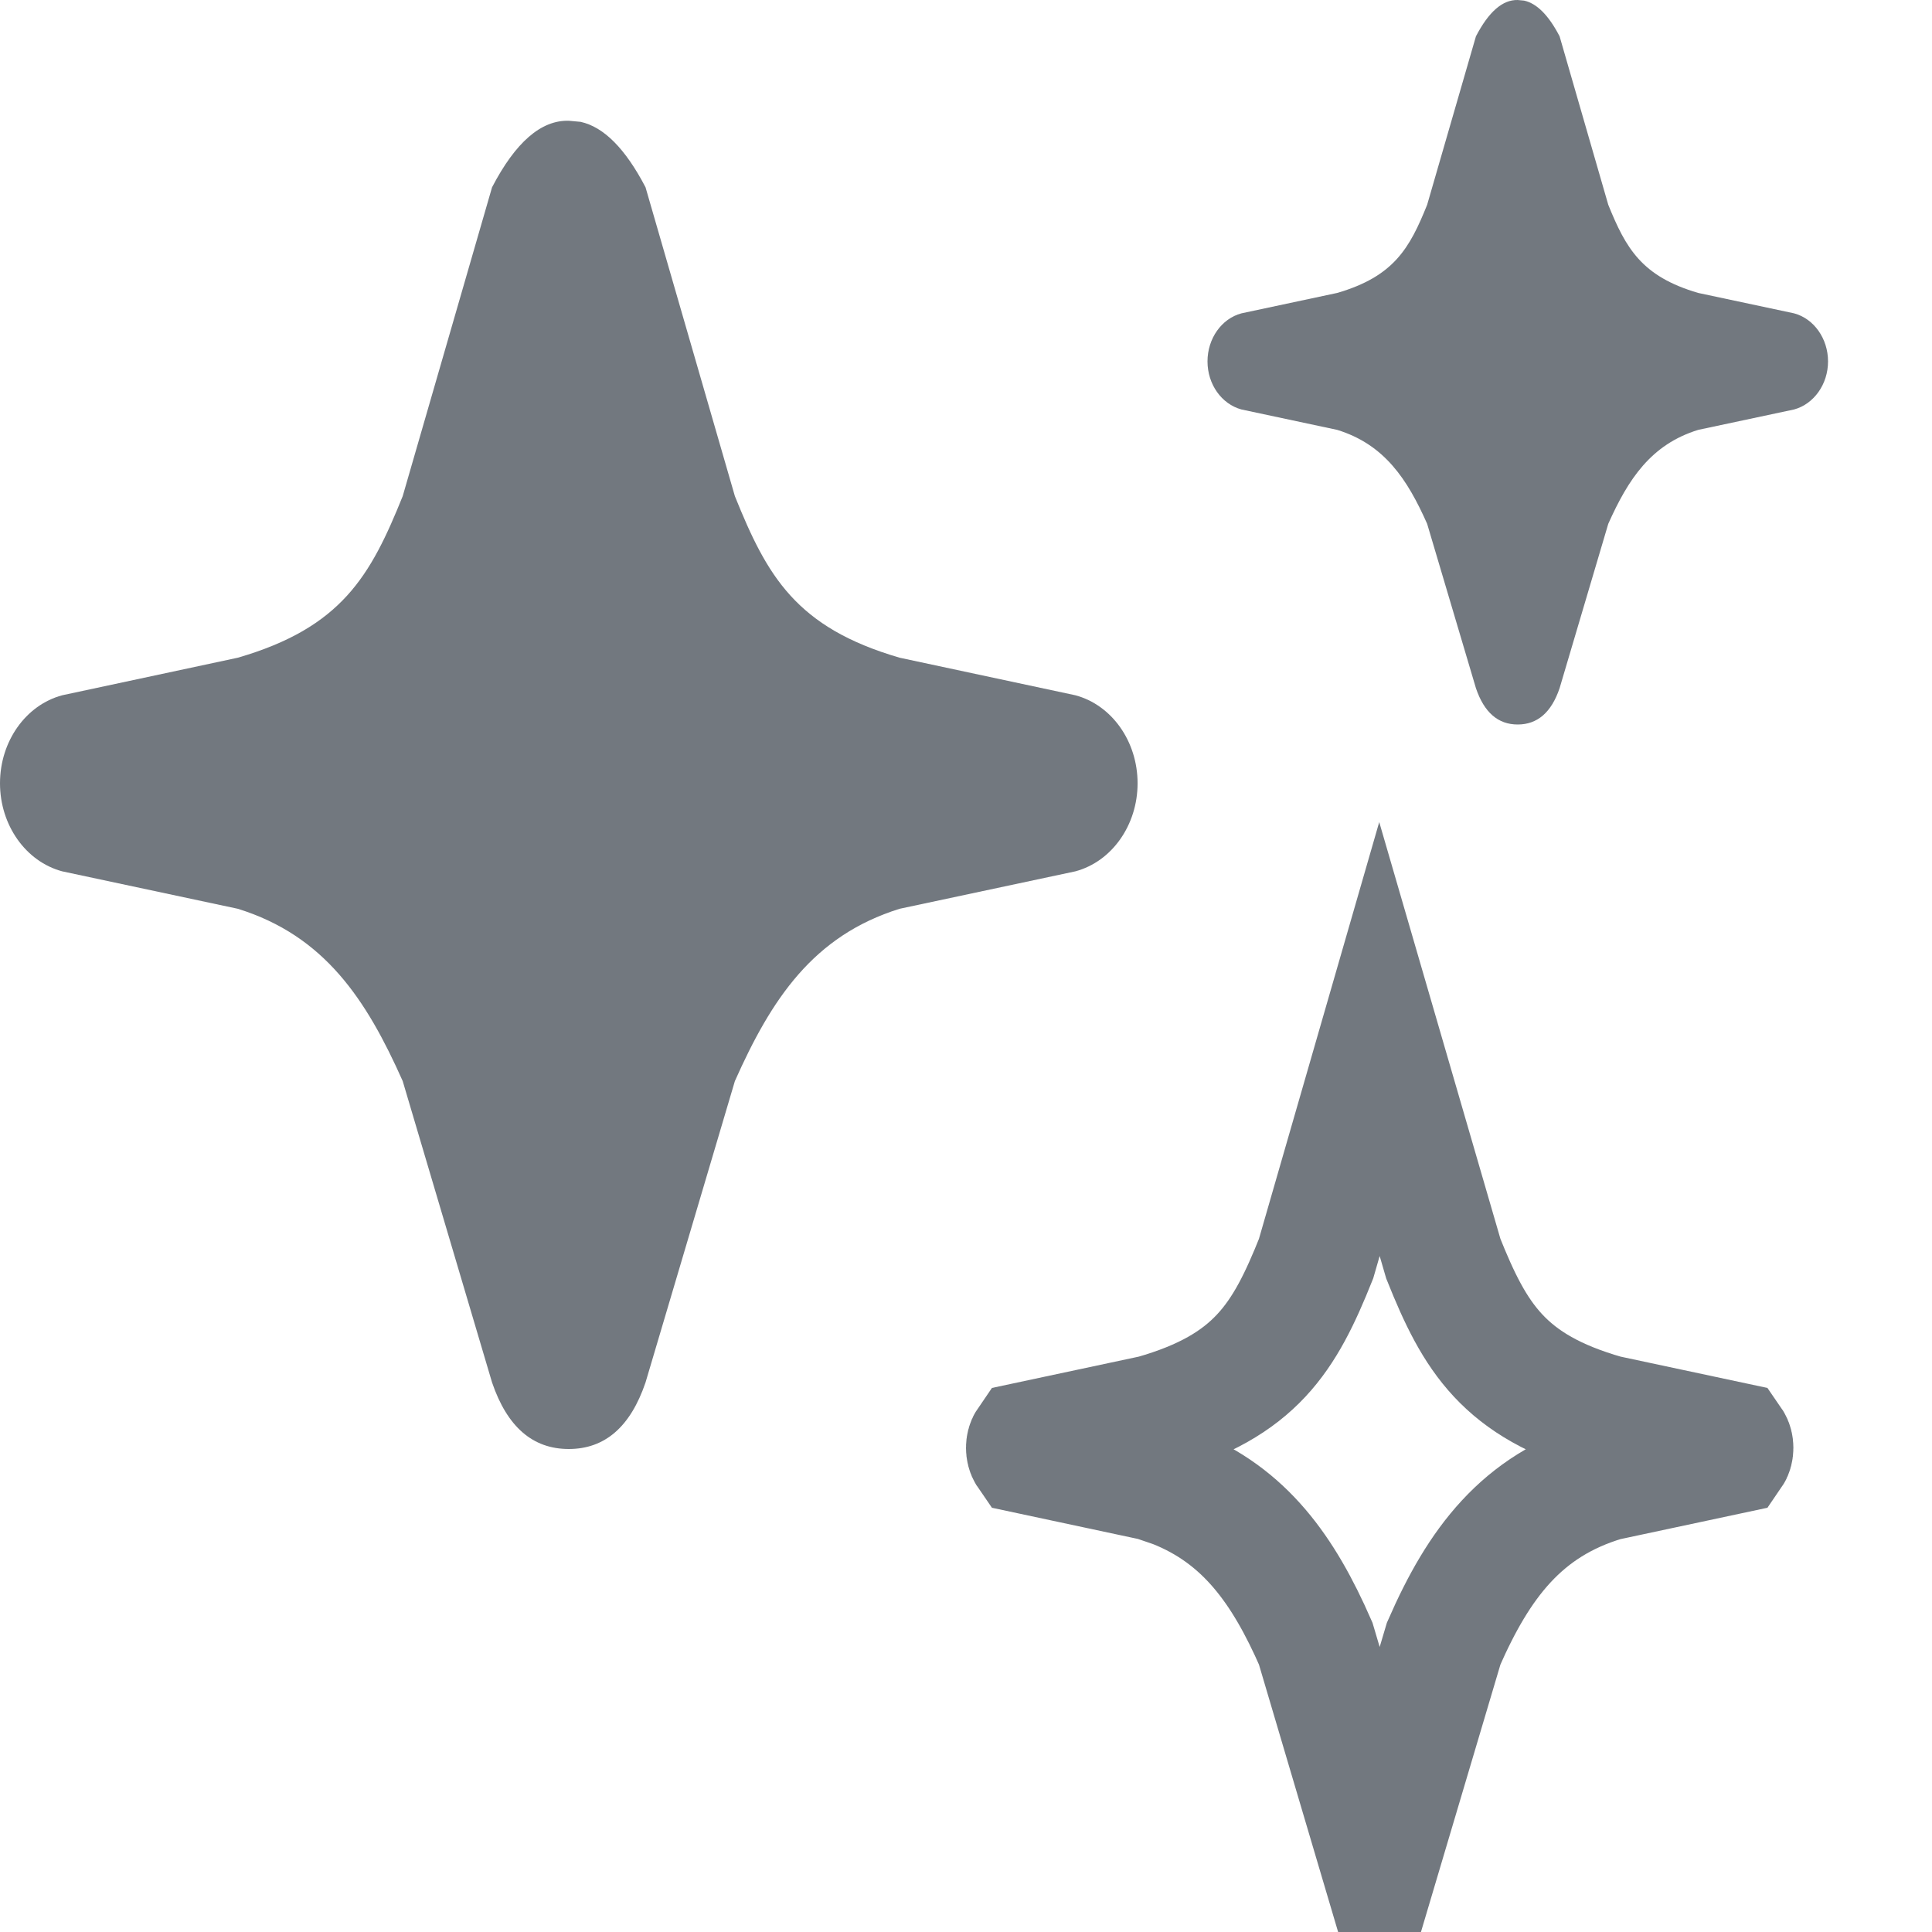
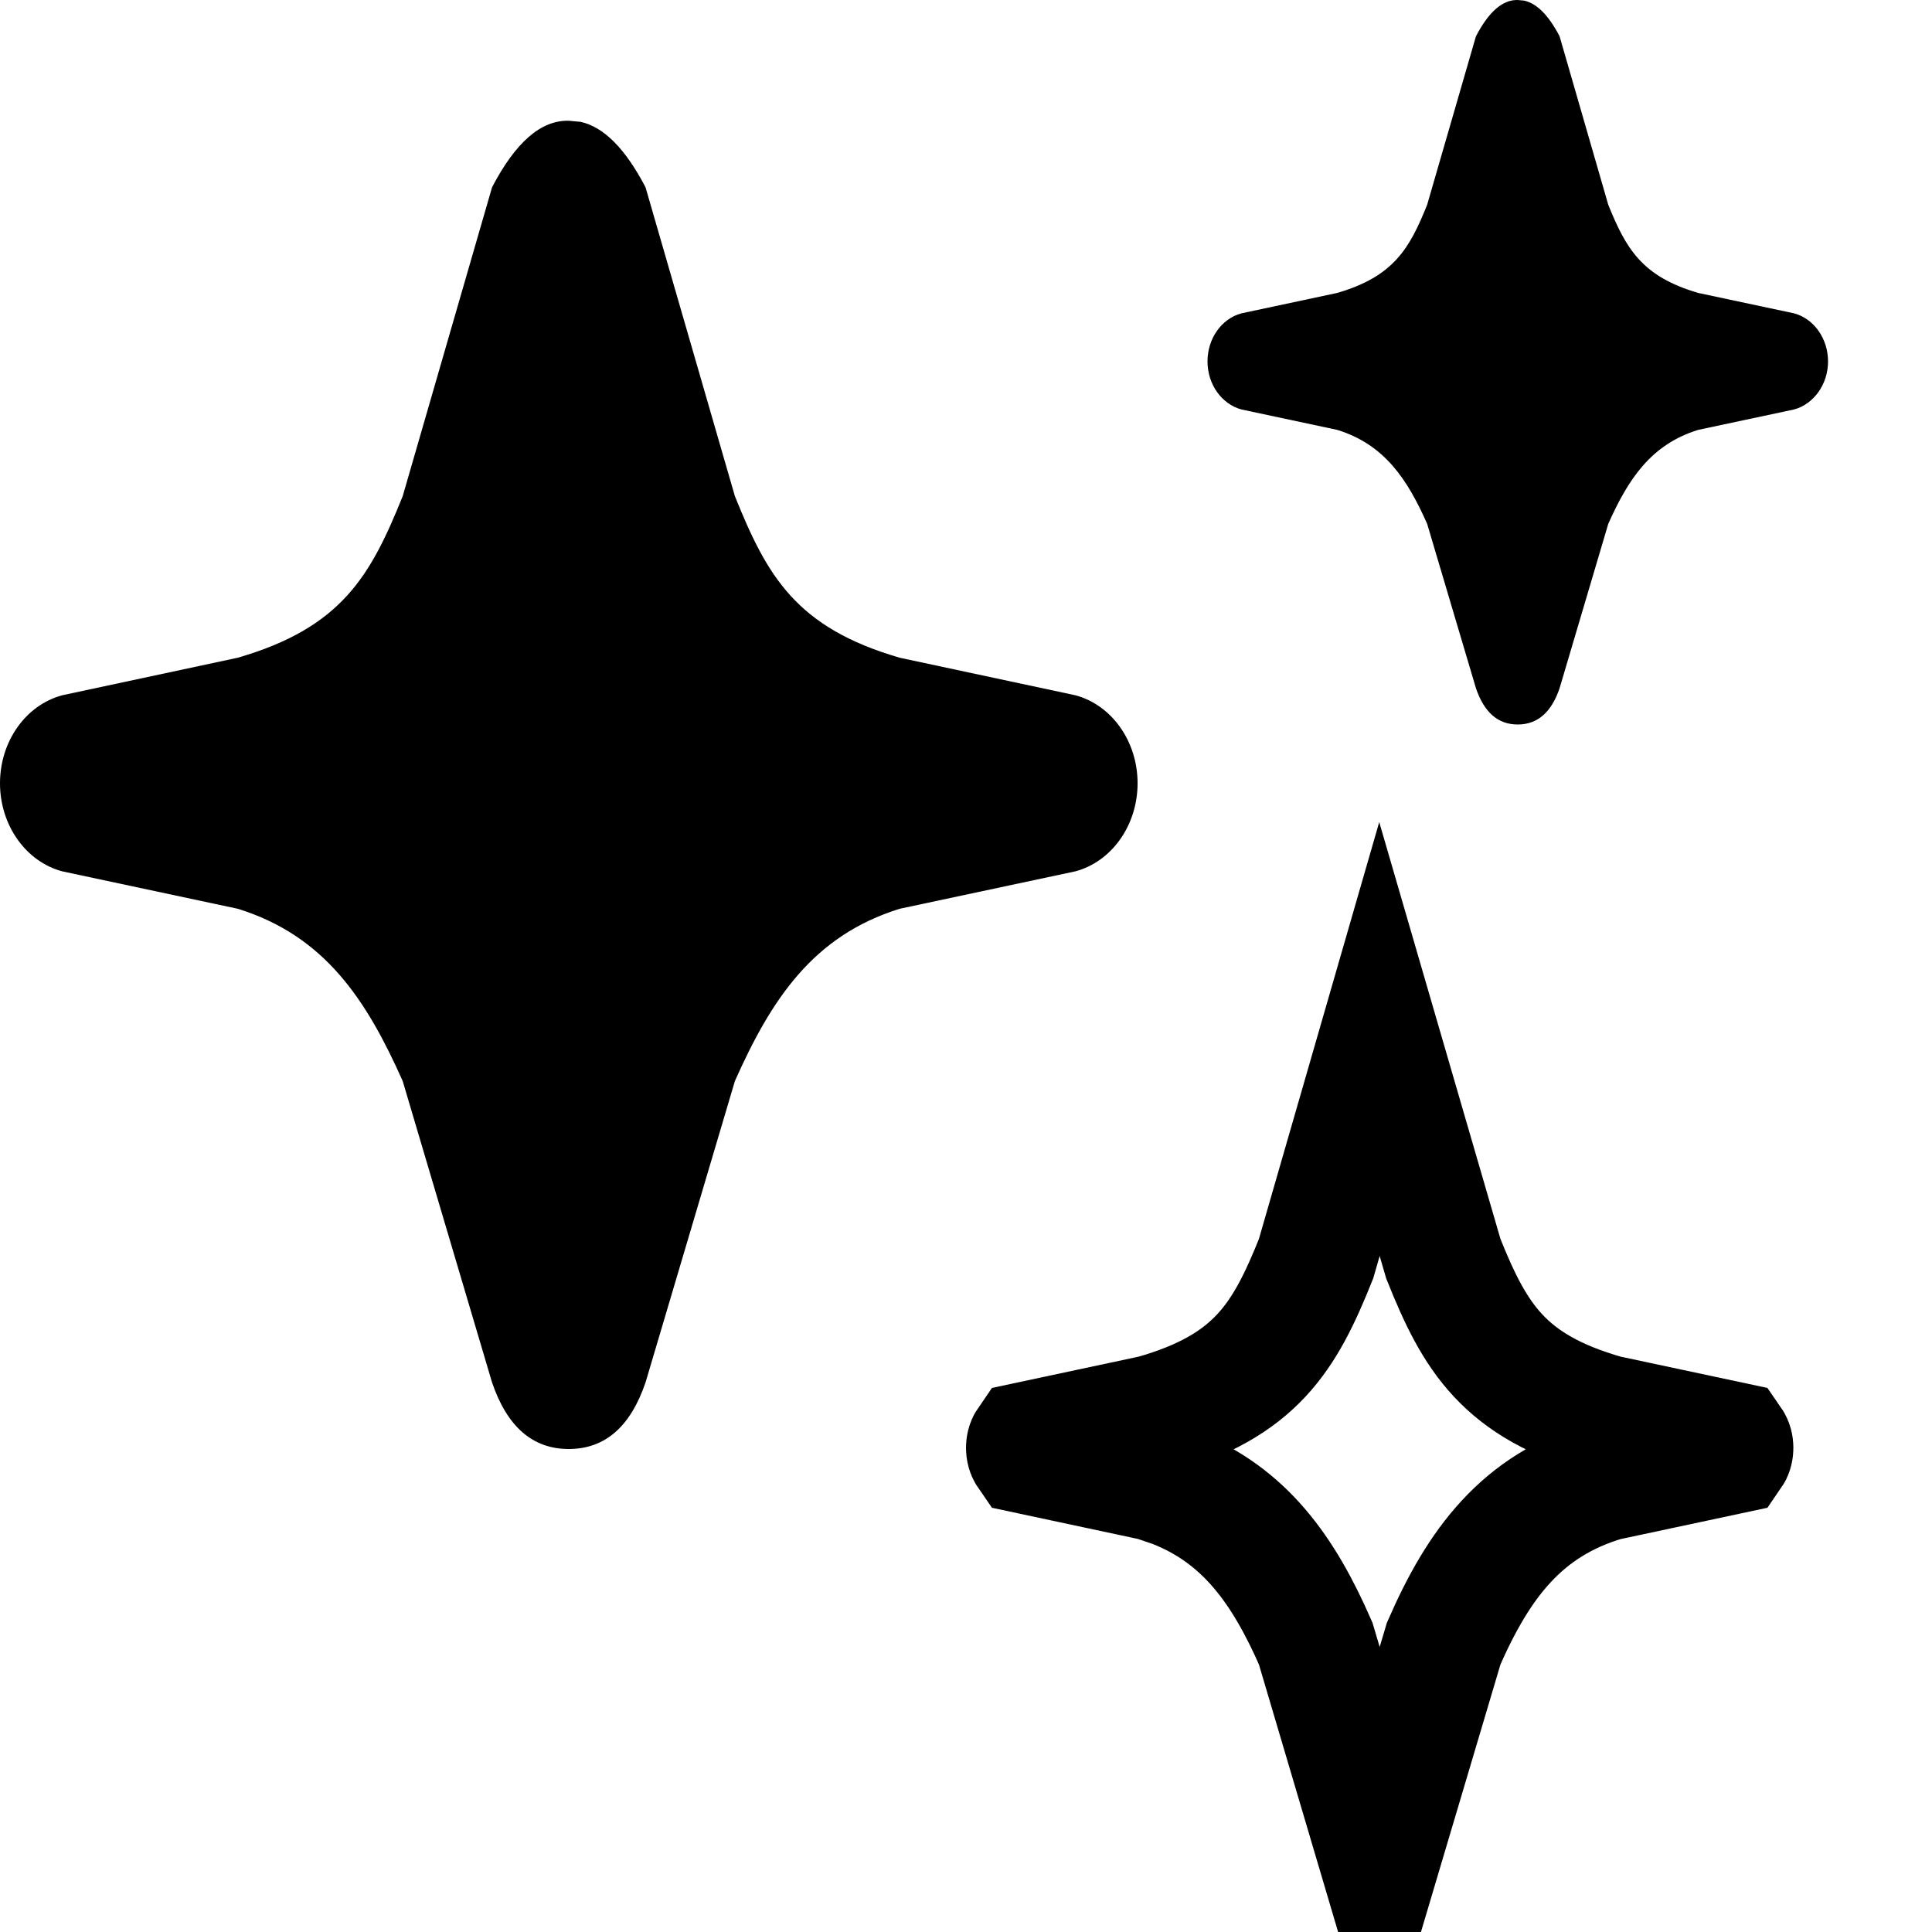
<svg xmlns="http://www.w3.org/2000/svg" width="16px" height="16px" viewBox="0 0 16 16" version="1.1">
  <g id="Symbols" stroke="none" stroke-width="1" fill="none" fill-rule="evenodd">
    <g id="Group-4">
-       <path d="M4.075,11.449 L3.335,8.953 C3.034,8.277 2.688,7.749 1.969,7.526 L0.515,7.216 C0.213,7.135 0,6.833 0,6.487 C0,6.14 0.213,5.839 0.515,5.758 L1.969,5.447 C2.83,5.197 3.069,4.769 3.335,4.109 L4.075,1.551 C4.269,1.178 4.481,0.994 4.71,1 L4.808,1.009 C5,1.051 5.179,1.231 5.346,1.551 L6.086,4.109 C6.352,4.769 6.591,5.197 7.451,5.447 L8.906,5.758 C9.208,5.839 9.421,6.14 9.421,6.487 C9.421,6.833 9.208,7.135 8.906,7.216 L7.451,7.526 C6.733,7.749 6.387,8.277 6.086,8.953 L5.346,11.449 C5.221,11.816 5.01,12 4.71,12 C4.411,12 4.2,11.816 4.075,11.449 Z" id="Path" fill="#72787F" />
-       <path d="M11.424,8.605 L11.953,10.424 C12.214,11.076 12.454,11.479 13.298,11.72 L14.339,11.942 C14.348,11.955 14.352,11.973 14.352,11.99 C14.352,12.008 14.348,12.026 14.339,12.039 L13.294,12.262 C12.6,12.469 12.246,12.949 11.956,13.611 L11.425,15.398 L10.896,13.611 C10.63,13.004 10.31,12.55 9.724,12.319 L9.557,12.262 L8.513,12.039 C8.504,12.026 8.5,12.008 8.5,11.99 C8.5,11.973 8.504,11.955 8.513,11.942 L9.554,11.72 C10.398,11.479 10.638,11.076 10.899,10.424 L11.424,8.605 Z" id="Path" stroke="#72787F" />
-       <path d="M12.223,5.699 L11.819,4.338 C11.655,3.969 11.466,3.681 11.074,3.56 L10.281,3.391 C10.116,3.346 10,3.182 10,2.993 C10,2.804 10.116,2.639 10.281,2.595 L11.074,2.426 C11.544,2.289 11.674,2.056 11.819,1.696 L12.223,0.301 C12.329,0.097 12.444,-0.003 12.569,7.09759491e-05 L12.622,0.005 C12.727,0.028 12.825,0.126 12.916,0.301 L13.319,1.696 C13.465,2.056 13.595,2.289 14.064,2.426 L14.858,2.595 C15.022,2.639 15.139,2.804 15.139,2.993 C15.139,3.182 15.022,3.346 14.858,3.391 L14.064,3.56 C13.672,3.681 13.484,3.969 13.319,4.338 L12.916,5.699 C12.848,5.9 12.732,6 12.569,6 C12.406,6 12.291,5.9 12.223,5.699 Z" id="Path" fill="#72787F" />
+       <path d="M4.075,11.449 L3.335,8.953 C3.034,8.277 2.688,7.749 1.969,7.526 L0.515,7.216 C0.213,7.135 0,6.833 0,6.487 C0,6.14 0.213,5.839 0.515,5.758 L1.969,5.447 C2.83,5.197 3.069,4.769 3.335,4.109 L4.075,1.551 C4.269,1.178 4.481,0.994 4.71,1 L4.808,1.009 C5,1.051 5.179,1.231 5.346,1.551 L6.086,4.109 C6.352,4.769 6.591,5.197 7.451,5.447 L8.906,5.758 C9.208,5.839 9.421,6.14 9.421,6.487 C9.421,6.833 9.208,7.135 8.906,7.216 L7.451,7.526 C6.733,7.749 6.387,8.277 6.086,8.953 L5.346,11.449 C5.221,11.816 5.01,12 4.71,12 C4.411,12 4.2,11.816 4.075,11.449 Z" id="Path" fill="currentColor" />
+       <path d="M11.424,8.605 L11.953,10.424 C12.214,11.076 12.454,11.479 13.298,11.72 L14.339,11.942 C14.348,11.955 14.352,11.973 14.352,11.99 C14.352,12.008 14.348,12.026 14.339,12.039 L13.294,12.262 C12.6,12.469 12.246,12.949 11.956,13.611 L11.425,15.398 L10.896,13.611 C10.63,13.004 10.31,12.55 9.724,12.319 L9.557,12.262 L8.513,12.039 C8.504,12.026 8.5,12.008 8.5,11.99 C8.5,11.973 8.504,11.955 8.513,11.942 L9.554,11.72 C10.398,11.479 10.638,11.076 10.899,10.424 L11.424,8.605 Z" id="Path" stroke="currentColor" />
+       <path d="M12.223,5.699 L11.819,4.338 C11.655,3.969 11.466,3.681 11.074,3.56 L10.281,3.391 C10.116,3.346 10,3.182 10,2.993 C10,2.804 10.116,2.639 10.281,2.595 L11.074,2.426 C11.544,2.289 11.674,2.056 11.819,1.696 L12.223,0.301 C12.329,0.097 12.444,-0.003 12.569,7.09759491e-05 L12.622,0.005 C12.727,0.028 12.825,0.126 12.916,0.301 L13.319,1.696 C13.465,2.056 13.595,2.289 14.064,2.426 L14.858,2.595 C15.022,2.639 15.139,2.804 15.139,2.993 C15.139,3.182 15.022,3.346 14.858,3.391 L14.064,3.56 C13.672,3.681 13.484,3.969 13.319,4.338 L12.916,5.699 C12.848,5.9 12.732,6 12.569,6 C12.406,6 12.291,5.9 12.223,5.699 Z" id="Path" fill="currentColor" />
    </g>
  </g>
</svg>
